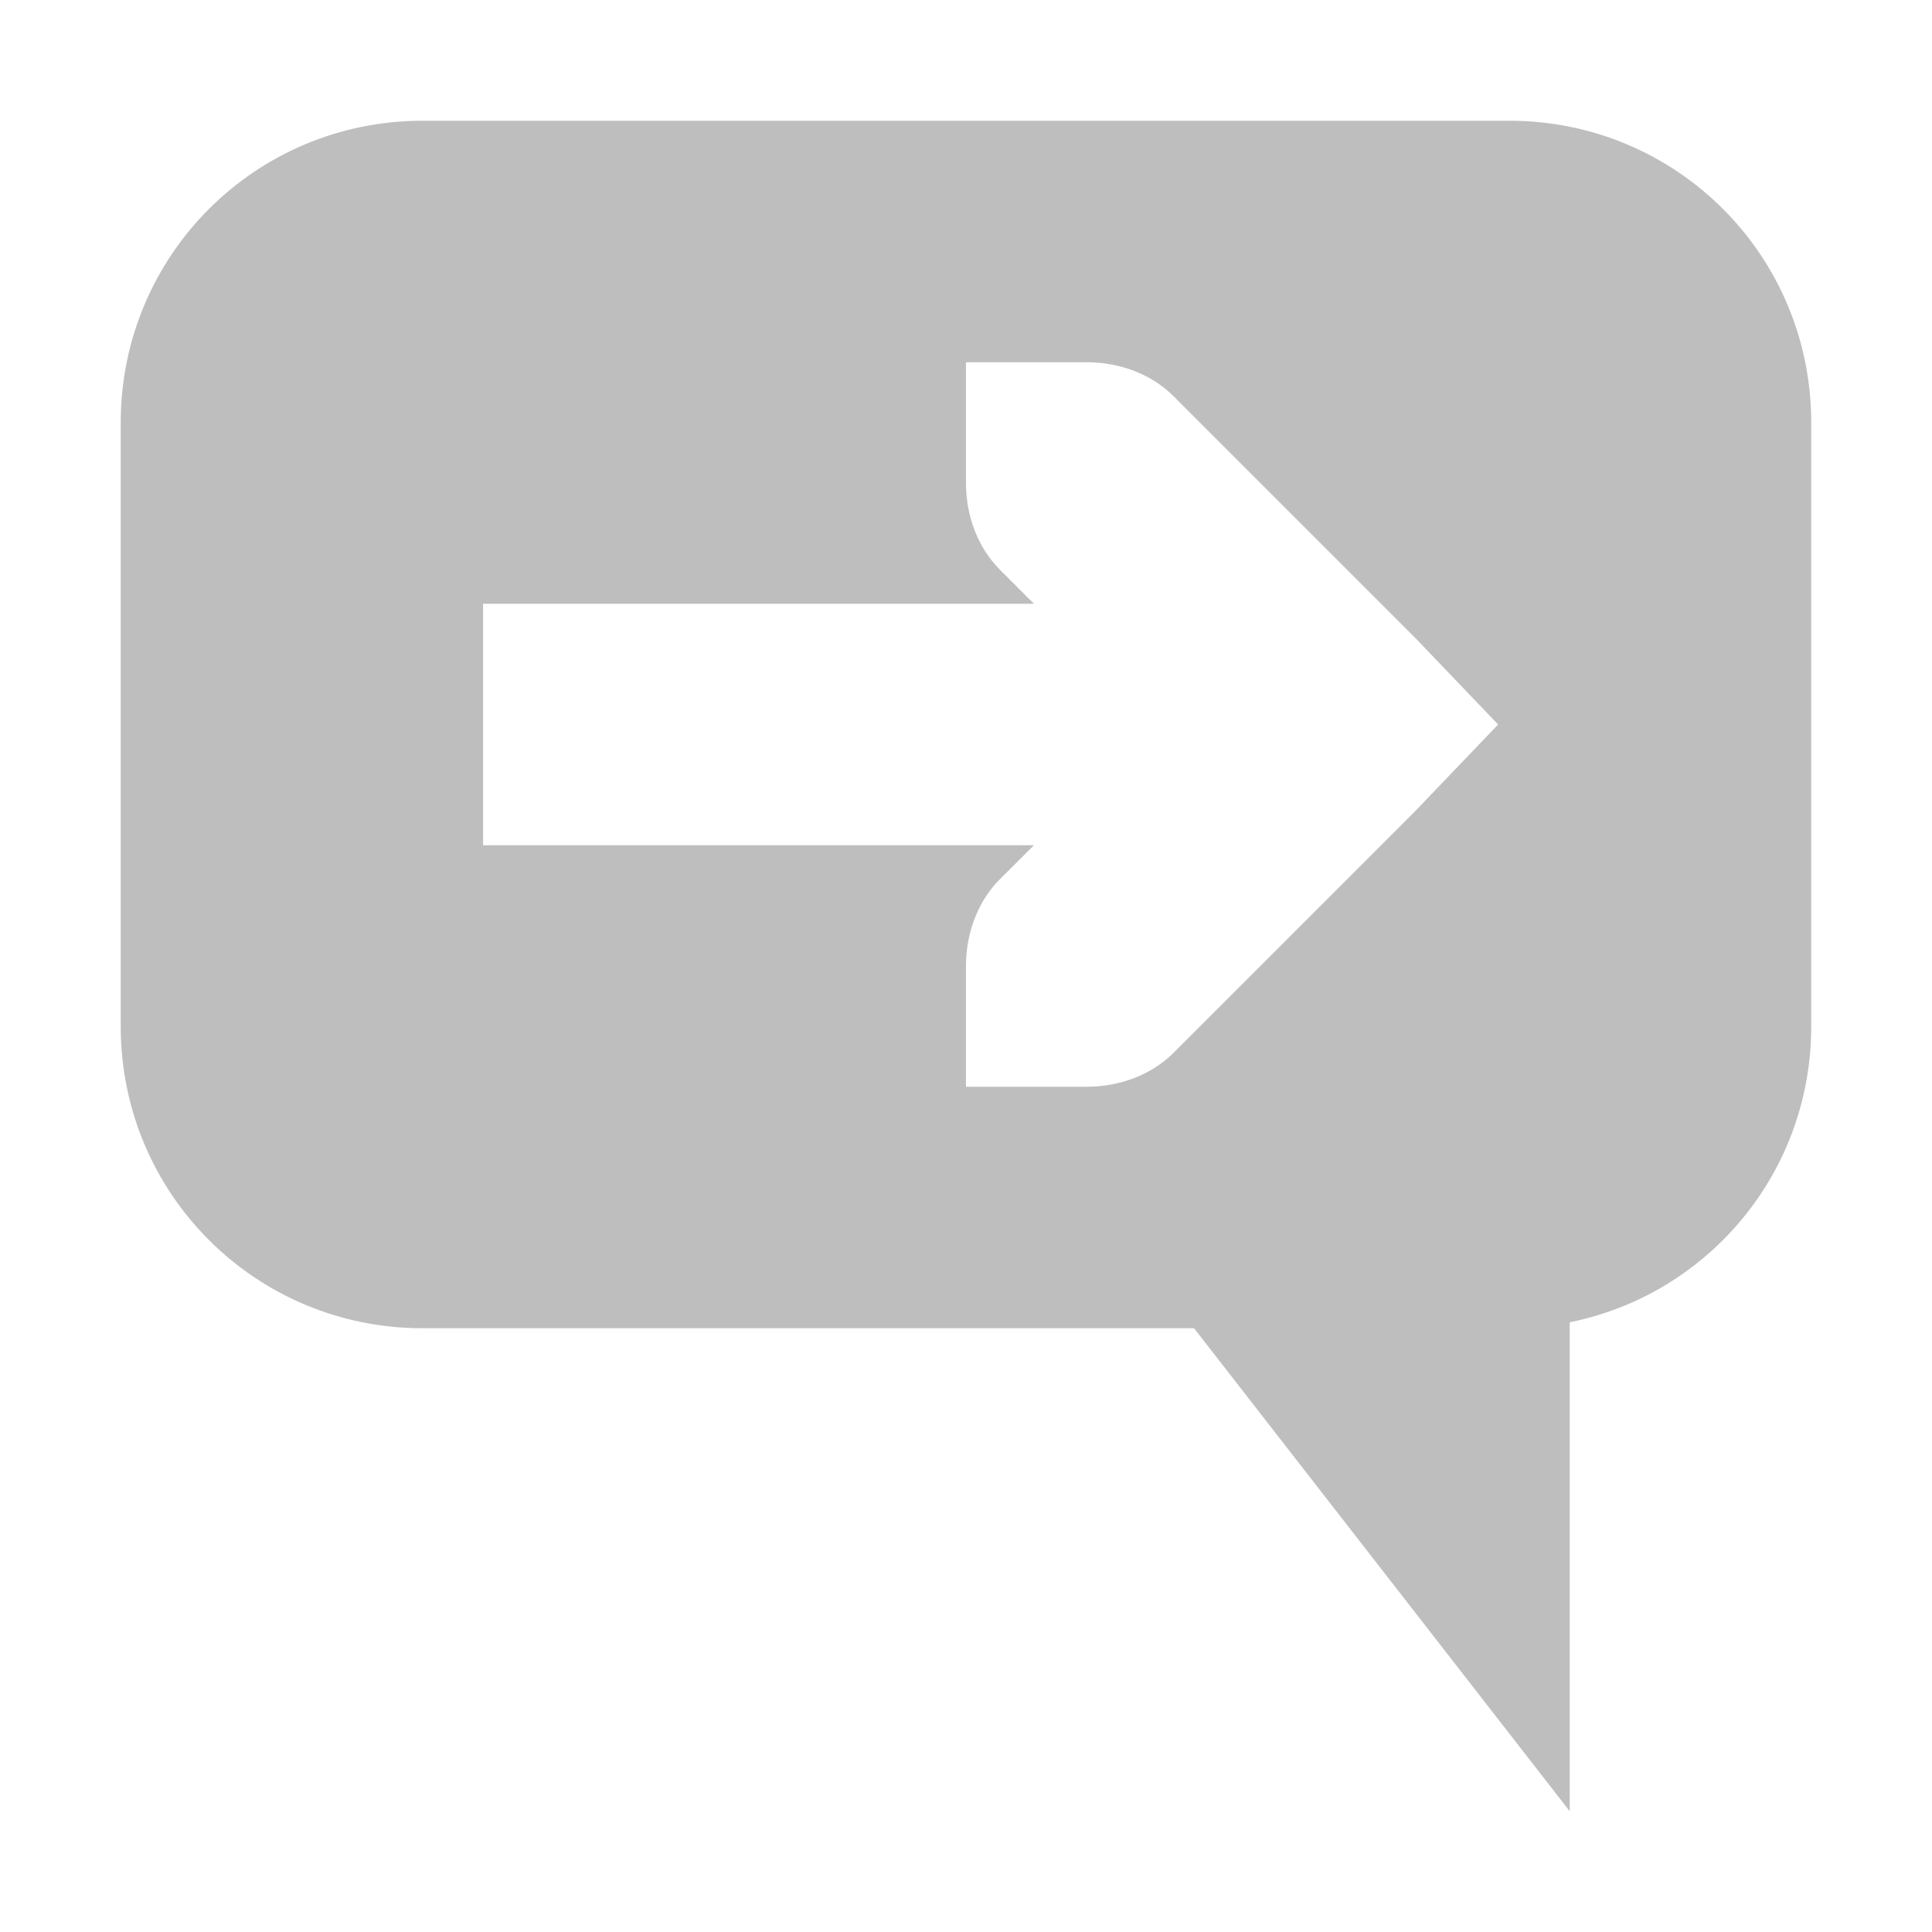
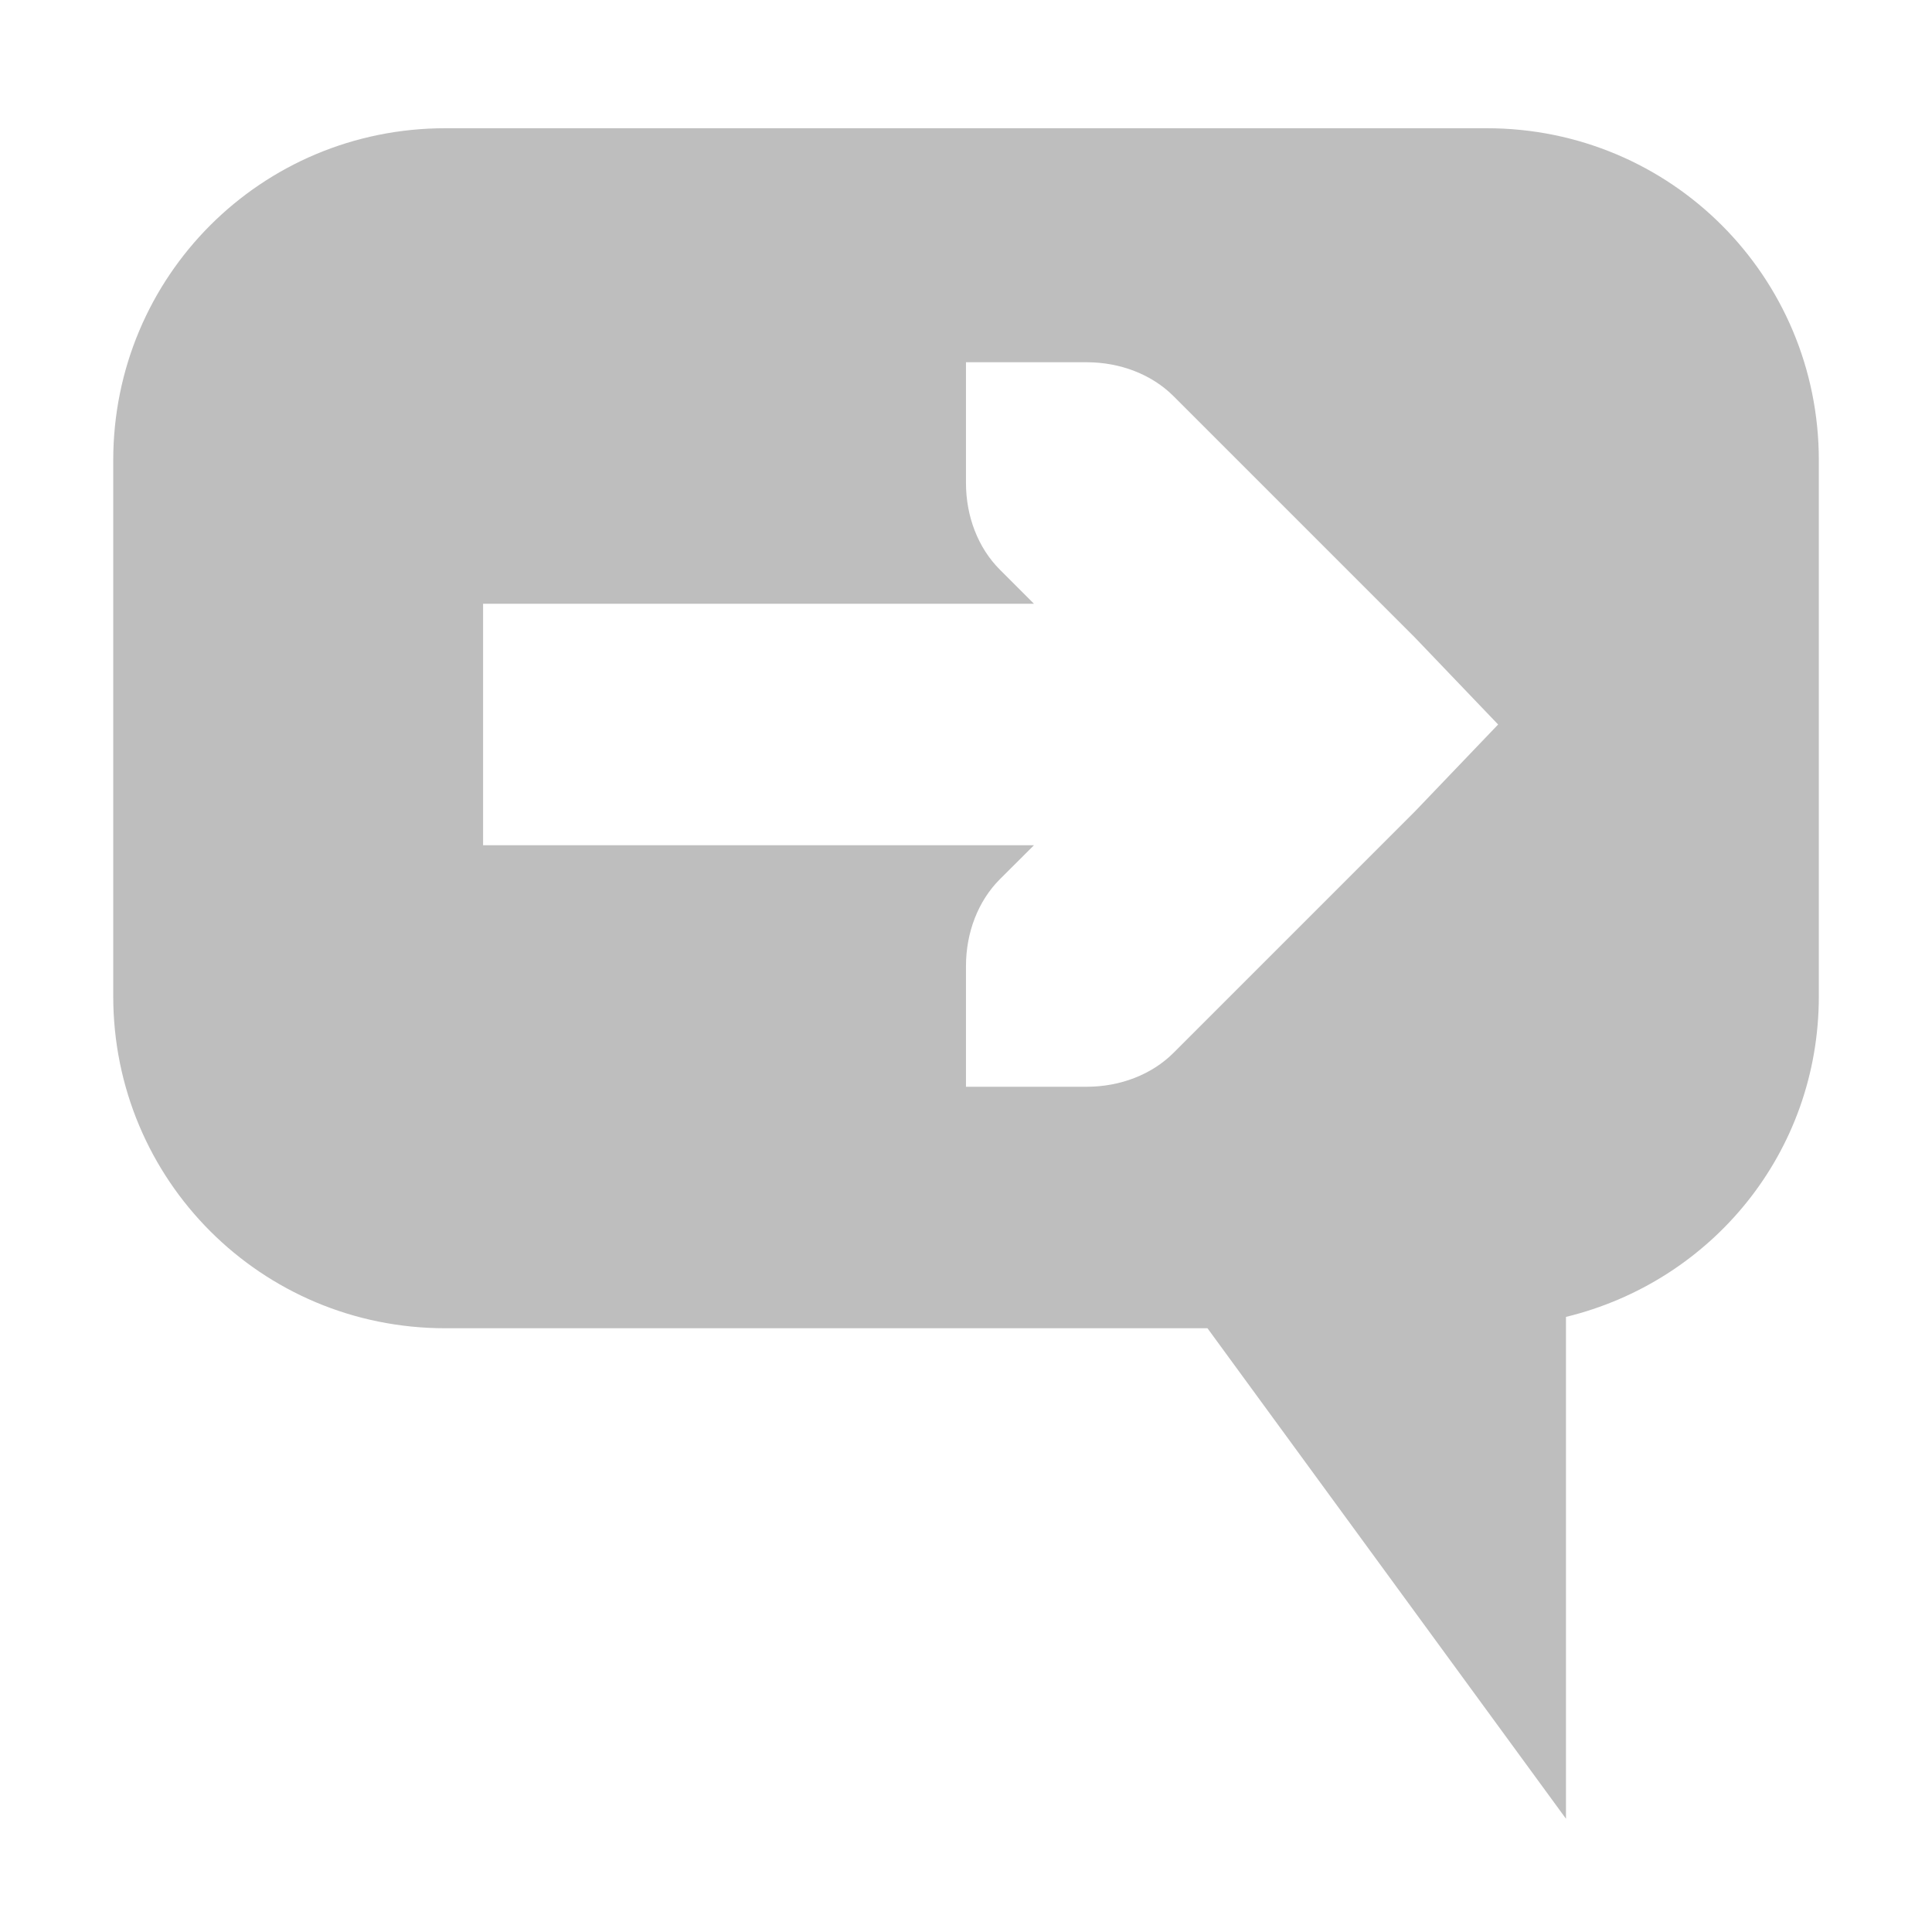
<svg xmlns="http://www.w3.org/2000/svg" height="16" id="svg7384" version="1.1" width="16">
  <defs id="defs7386" />
  <g id="layer9" style="display:inline" transform="translate(-141.0002,-357)">
-     <path d="m 154,372 0,-4.5 -3.5,0 z" id="path8342" style="fill:#bebebe;fill-opacity:1;stroke:none" />
-     <path d="m 144.5,358 c -1.385,0 -2.5,1.115 -2.5,2.5 l 0,5 c 0,1.385 1.115,2.5 2.5,2.5 l 9,0 c 1.385,0 2.5,-1.115 2.5,-2.5 l 0,-5 c 0,-1.385 -1.115,-2.5 -2.5,-2.5 l -9,0 z m 4.5,2 1,0 c 0.276,0 0.538,0.1 0.719,0.281 l 2,2 0.688,0.719 -0.688,0.719 -2,2 C 150.538,365.9 150.276,366 150,366 l -1,0 0,-1 c 0,-0.276 0.1,-0.538 0.281,-0.719 L 149.563,364 l -4.562,0 0,-2 4.562,0 -0.281,-0.281 C 149.1,361.538 149,361.276 149,361 l 0,-1 z" id="rect8347" style="fill:#bebebe;fill-opacity:1;stroke:none" />
+     <path d="m 144.688,358.062 c -1.524,0 -2.75,1.226 -2.75,2.75 l 0,4.438 c 0,1.524 1.226,2.75 2.75,2.75 l 6.312,0 2.969,4.062 0,-4.156 c 1.205,-0.293 2.094,-1.359 2.094,-2.656 l 0,-4.438 c 0,-1.524 -1.226,-2.75 -2.75,-2.75 l -8.625,0 z m 4.312,1.938 1,0 c 0.276,0 0.538,0.1 0.719,0.281 l 2,2 0.688,0.719 -0.688,0.719 -2,2 C 150.538,365.9 150.276,366 150,366 l -1,0 0,-1 c 0,-0.276 0.1,-0.538 0.281,-0.719 L 149.563,364 l -4.562,0 0,-2 4.562,0 -0.281,-0.281 C 149.1,361.538 149,361.276 149,361 l 0,-1 z" id="path12179" style="color:#bebebe;fill:#bebebe;fill-opacity:1;fill-rule:nonzero;stroke:none;stroke-width:2.4;marker:none;visibility:visible;display:inline;overflow:visible;enable-background:accumulate" />
  </g>
-   <g id="layer10" style="display:inline" transform="translate(-141.0002,-357)" />
+   <g id="layer10" transform="translate(-141.0002,-357)" />
  <g id="layer11" transform="translate(-141.0002,-357)" />
-   <g id="layer13" style="display:inline" transform="translate(-141.0002,-357)" />
+   <g id="layer13" transform="translate(-141.0002,-357)" />
  <g id="layer14" transform="translate(-141.0002,-357)" />
  <g id="layer15" style="display:inline" transform="translate(-141.0002,-357)" />
  <g id="g71291" style="display:inline" transform="translate(-141.0002,-357)" />
  <g id="g4953" style="display:inline" transform="translate(-141.0002,-357)" />
  <g id="layer12" style="display:inline" transform="translate(-141.0002,-357)" />
</svg>
